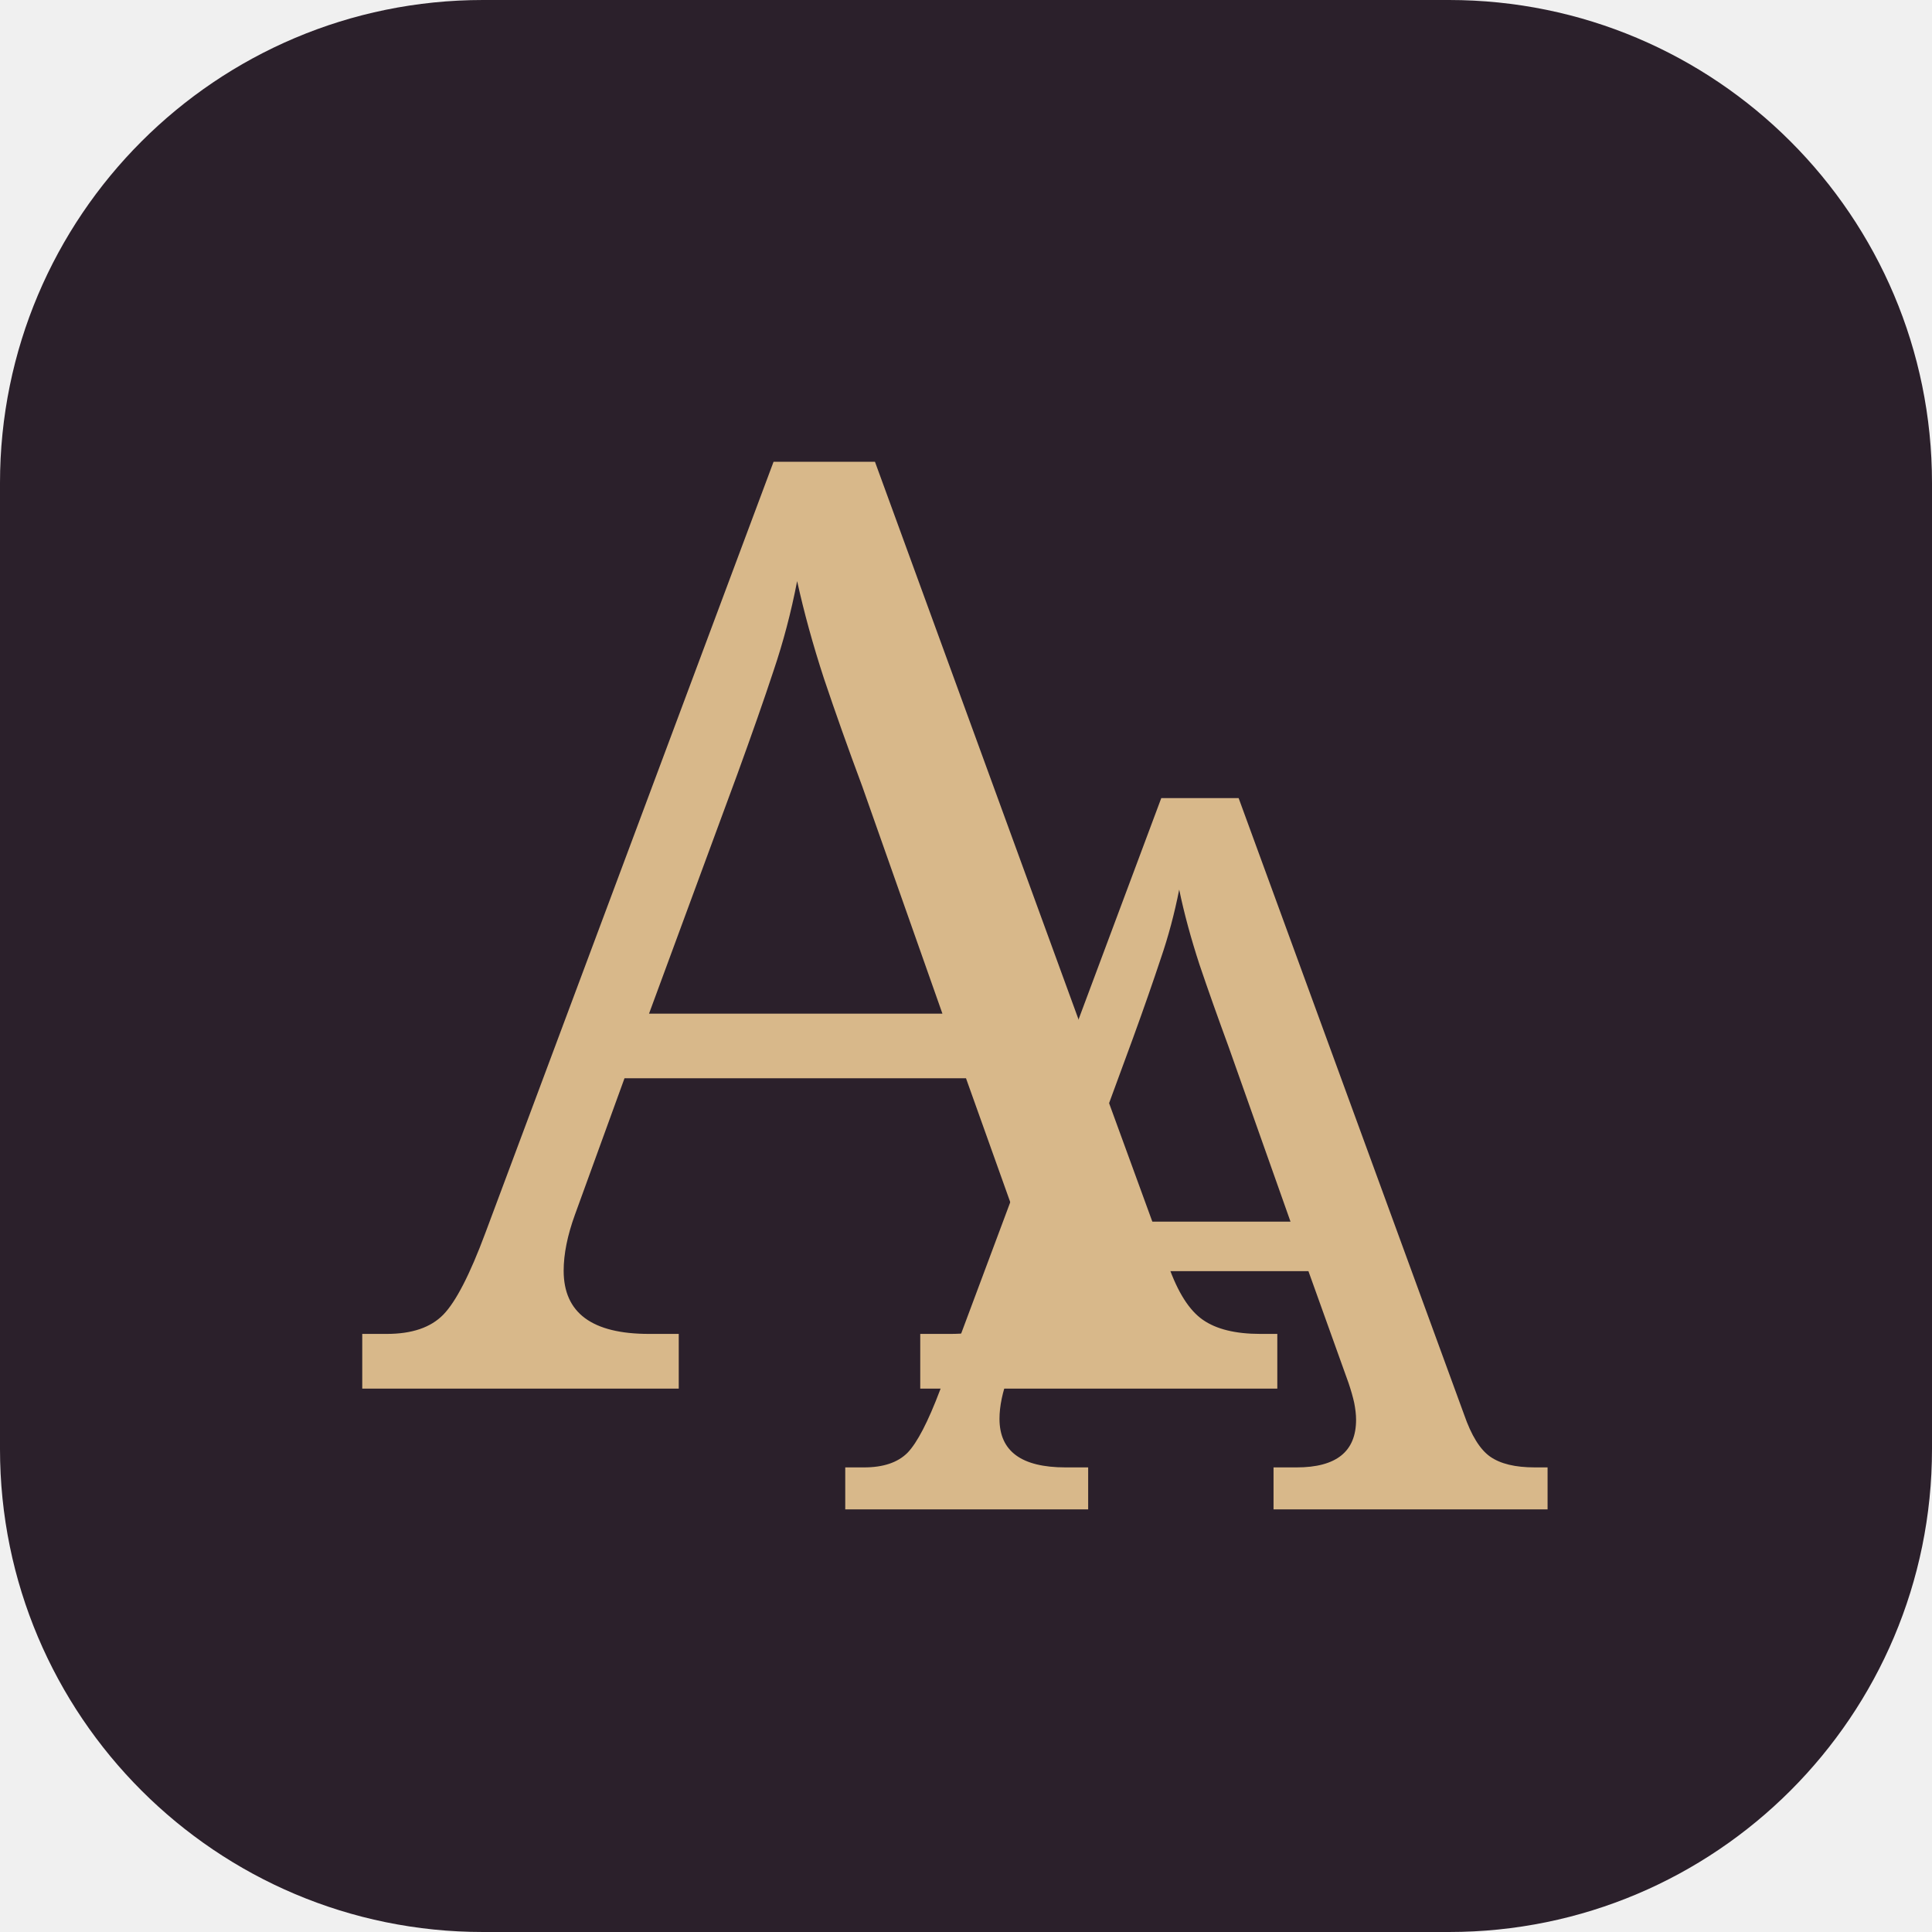
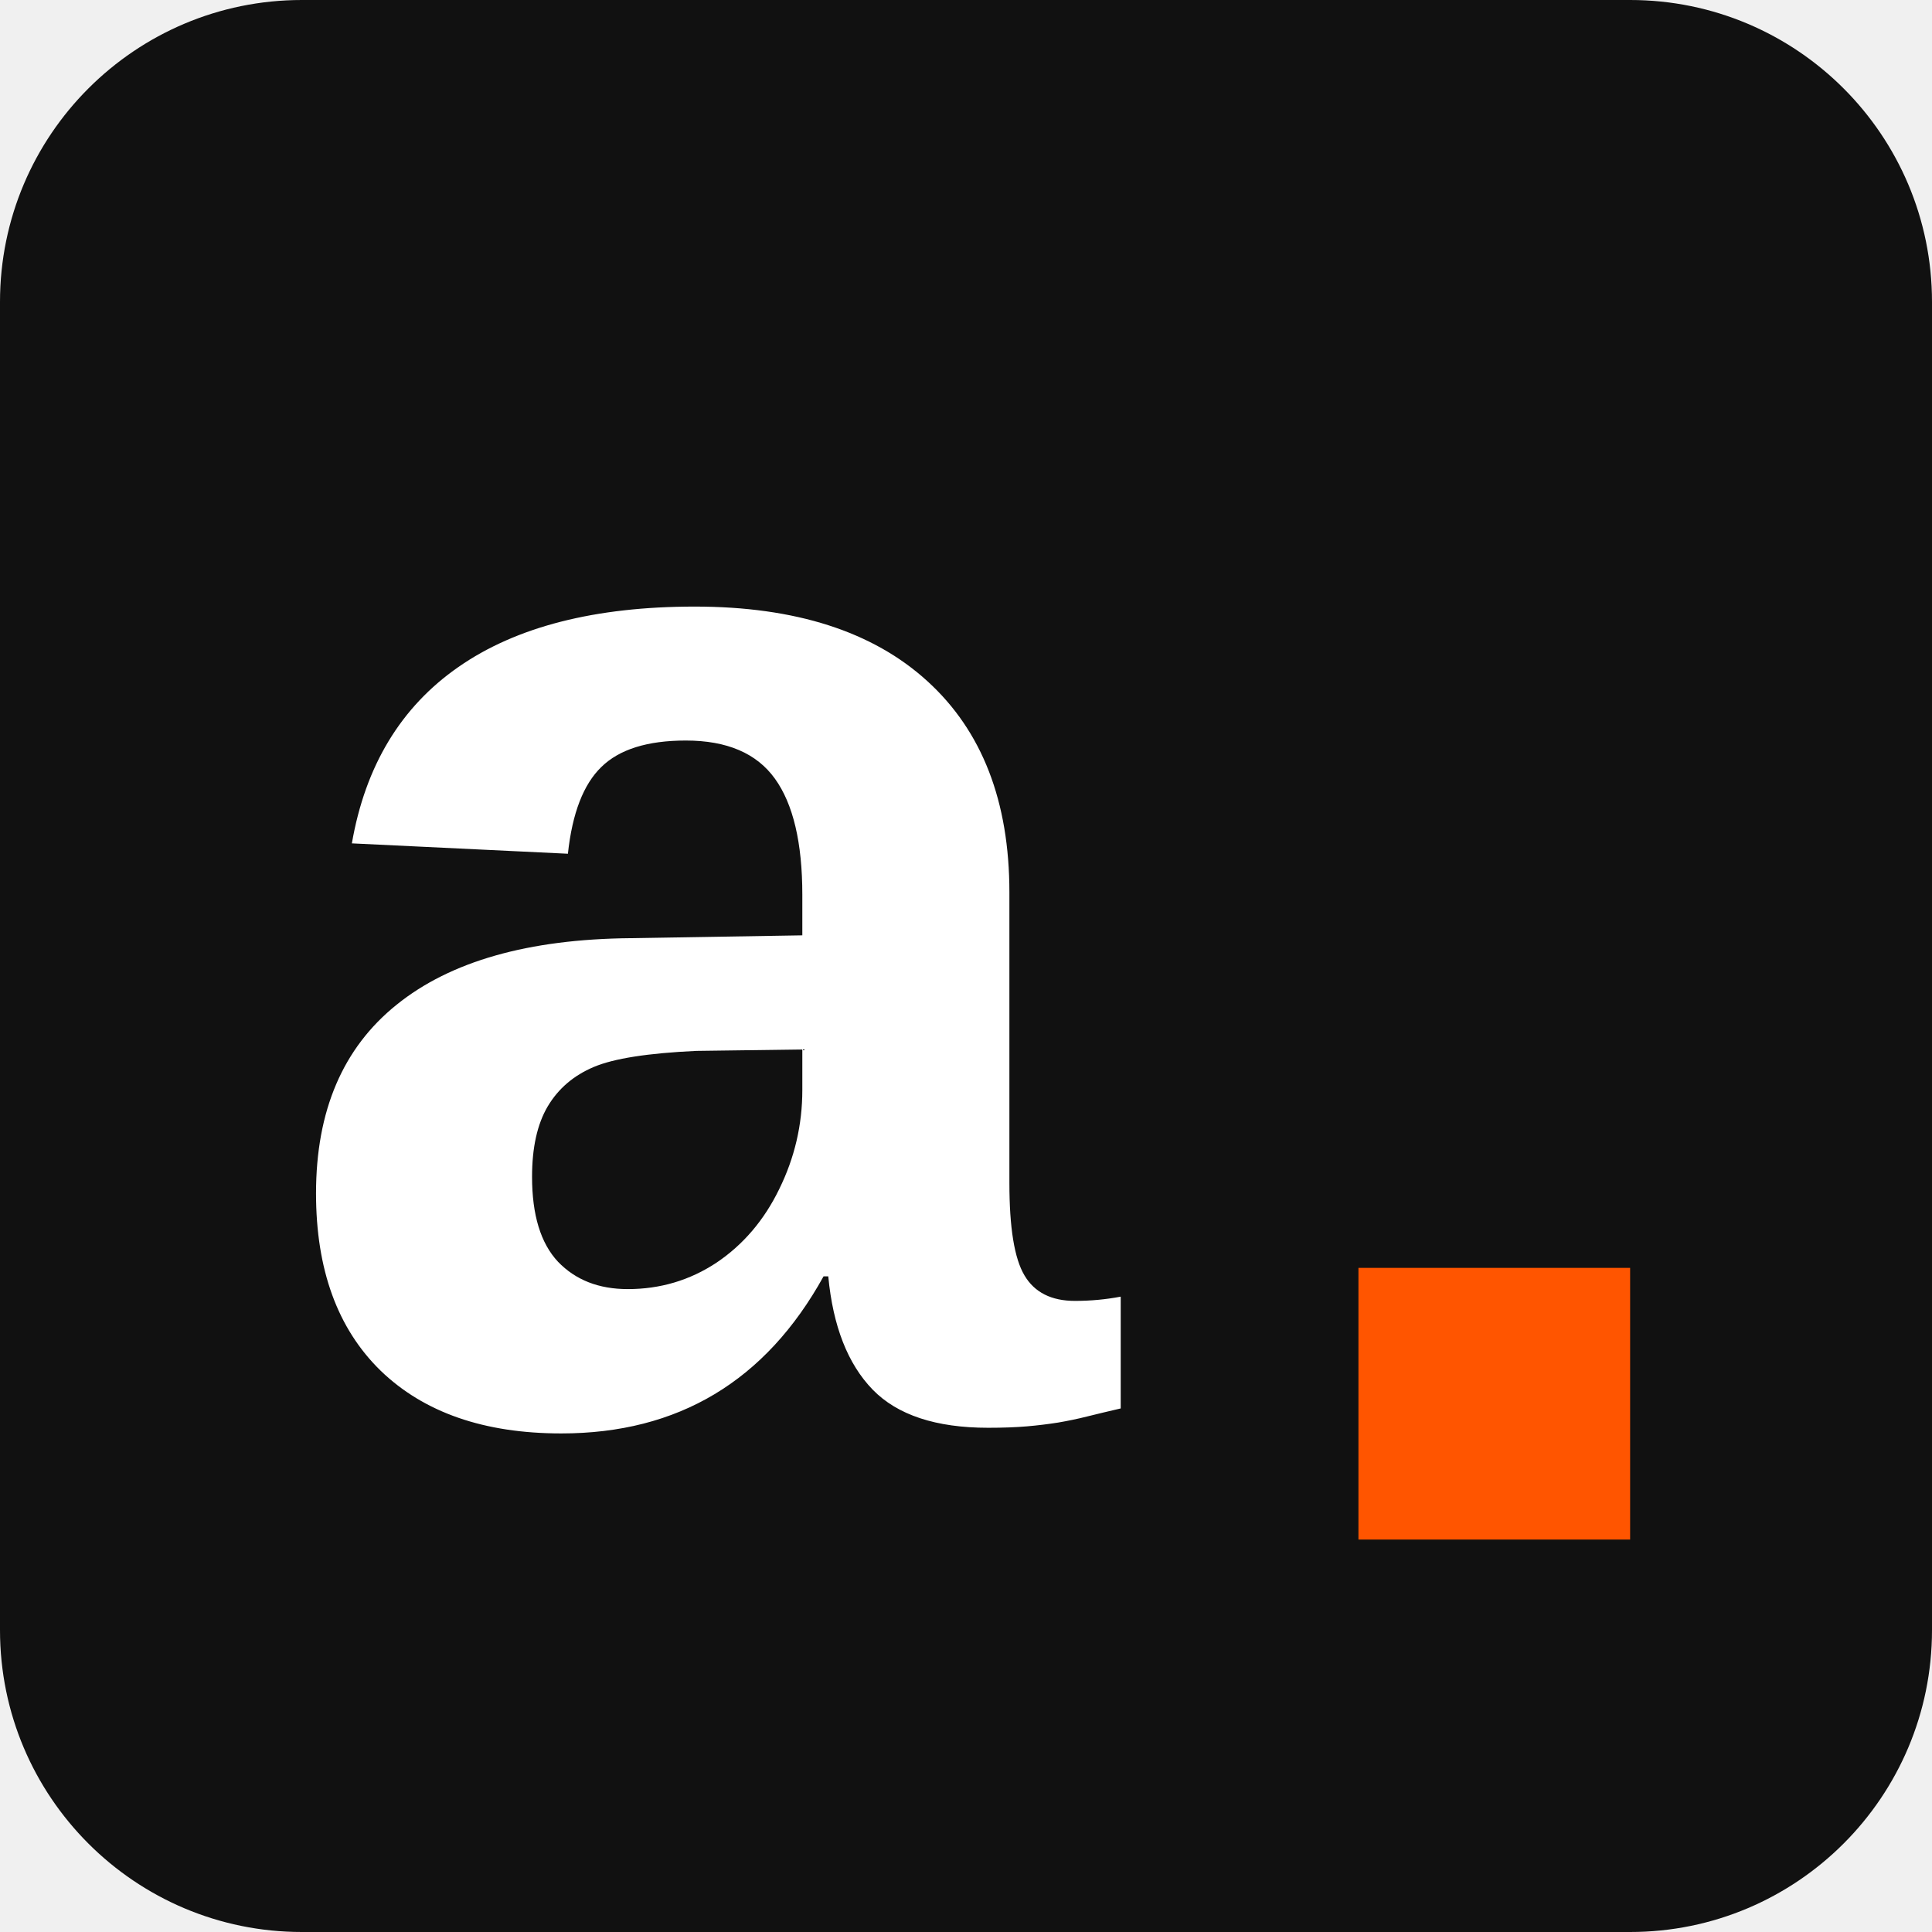
<svg xmlns="http://www.w3.org/2000/svg" viewBox="0 0 64 64">
-   <rect width="64" height="64" rx="16" fill="#2b202b" />
-   <text x="12" y="46" font-family="Georgia,serif" font-size="43" fill="#d8b88a">A</text>
-   <text x="28" y="50" font-family="Georgia,serif" font-size="33" fill="#d8b88a">A</text>
+   <rect width="64" height="64" rx="10" fill="#111" />
+   <text x="9" y="47" font-family="Arial,sans-serif" font-weight="700" font-size="50" fill="#fff">a</text>
+   <rect x="45" y="42" width="9" height="9" fill="#f50" />
</svg>
